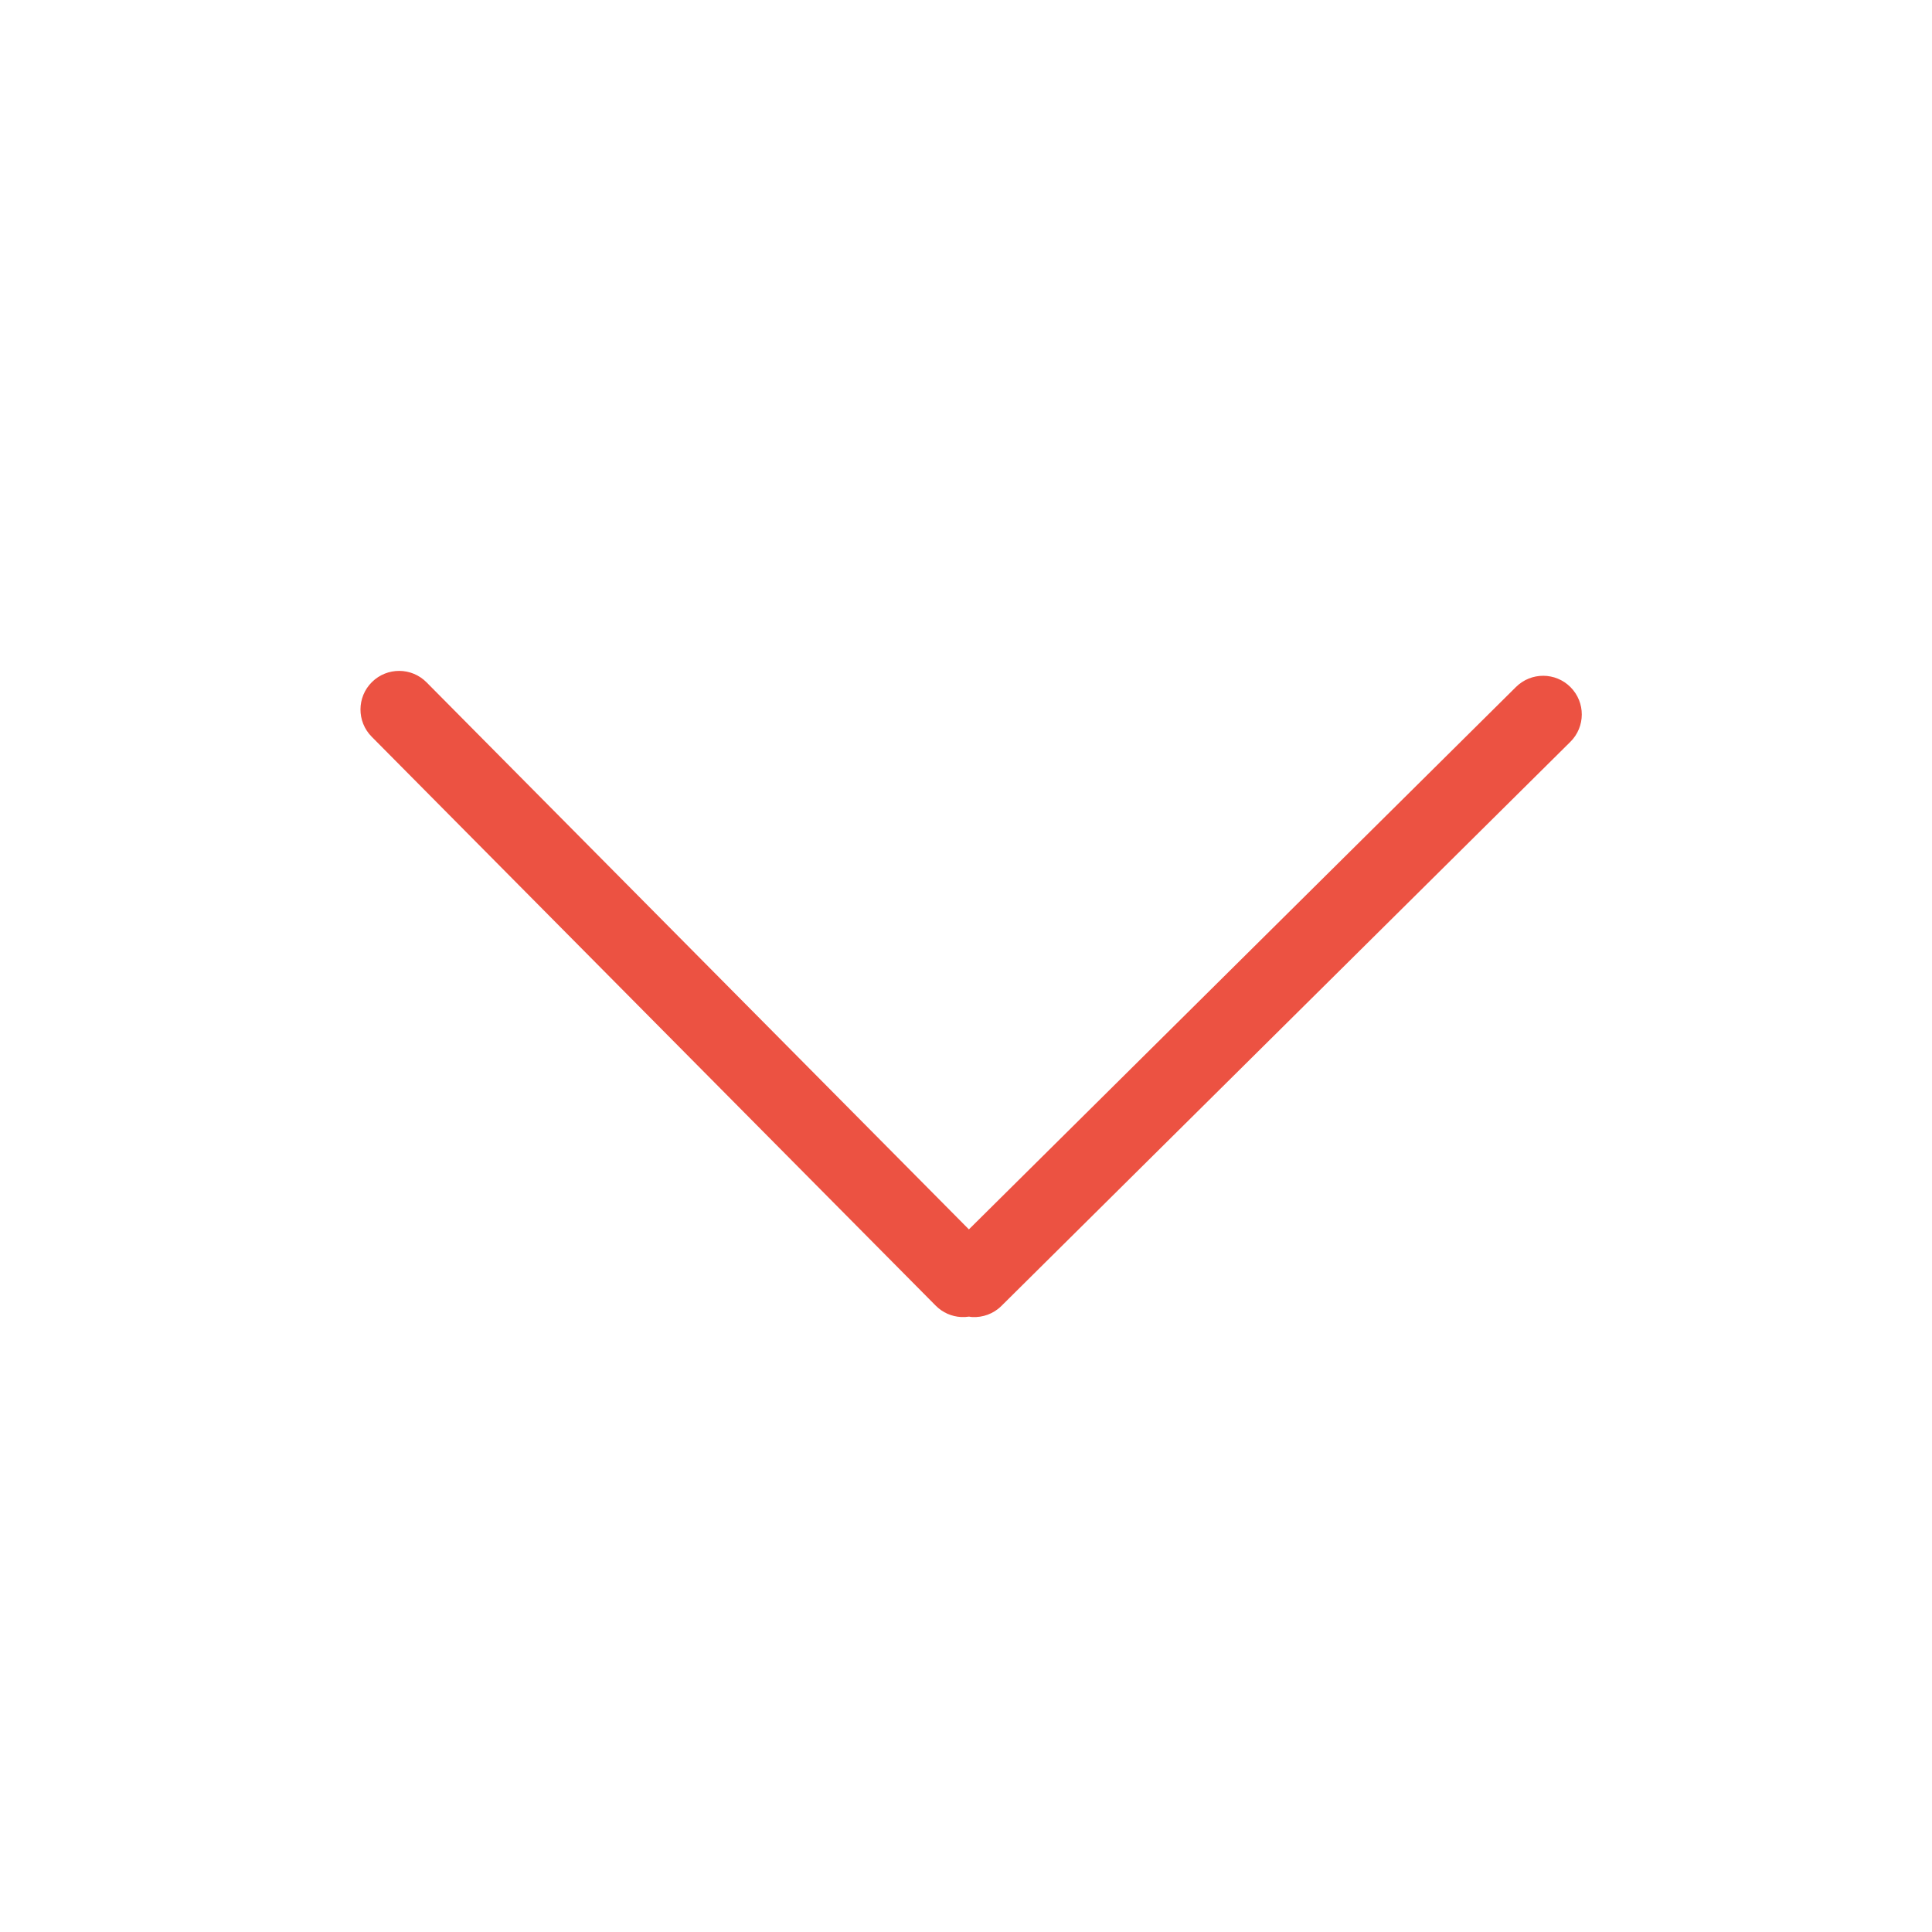
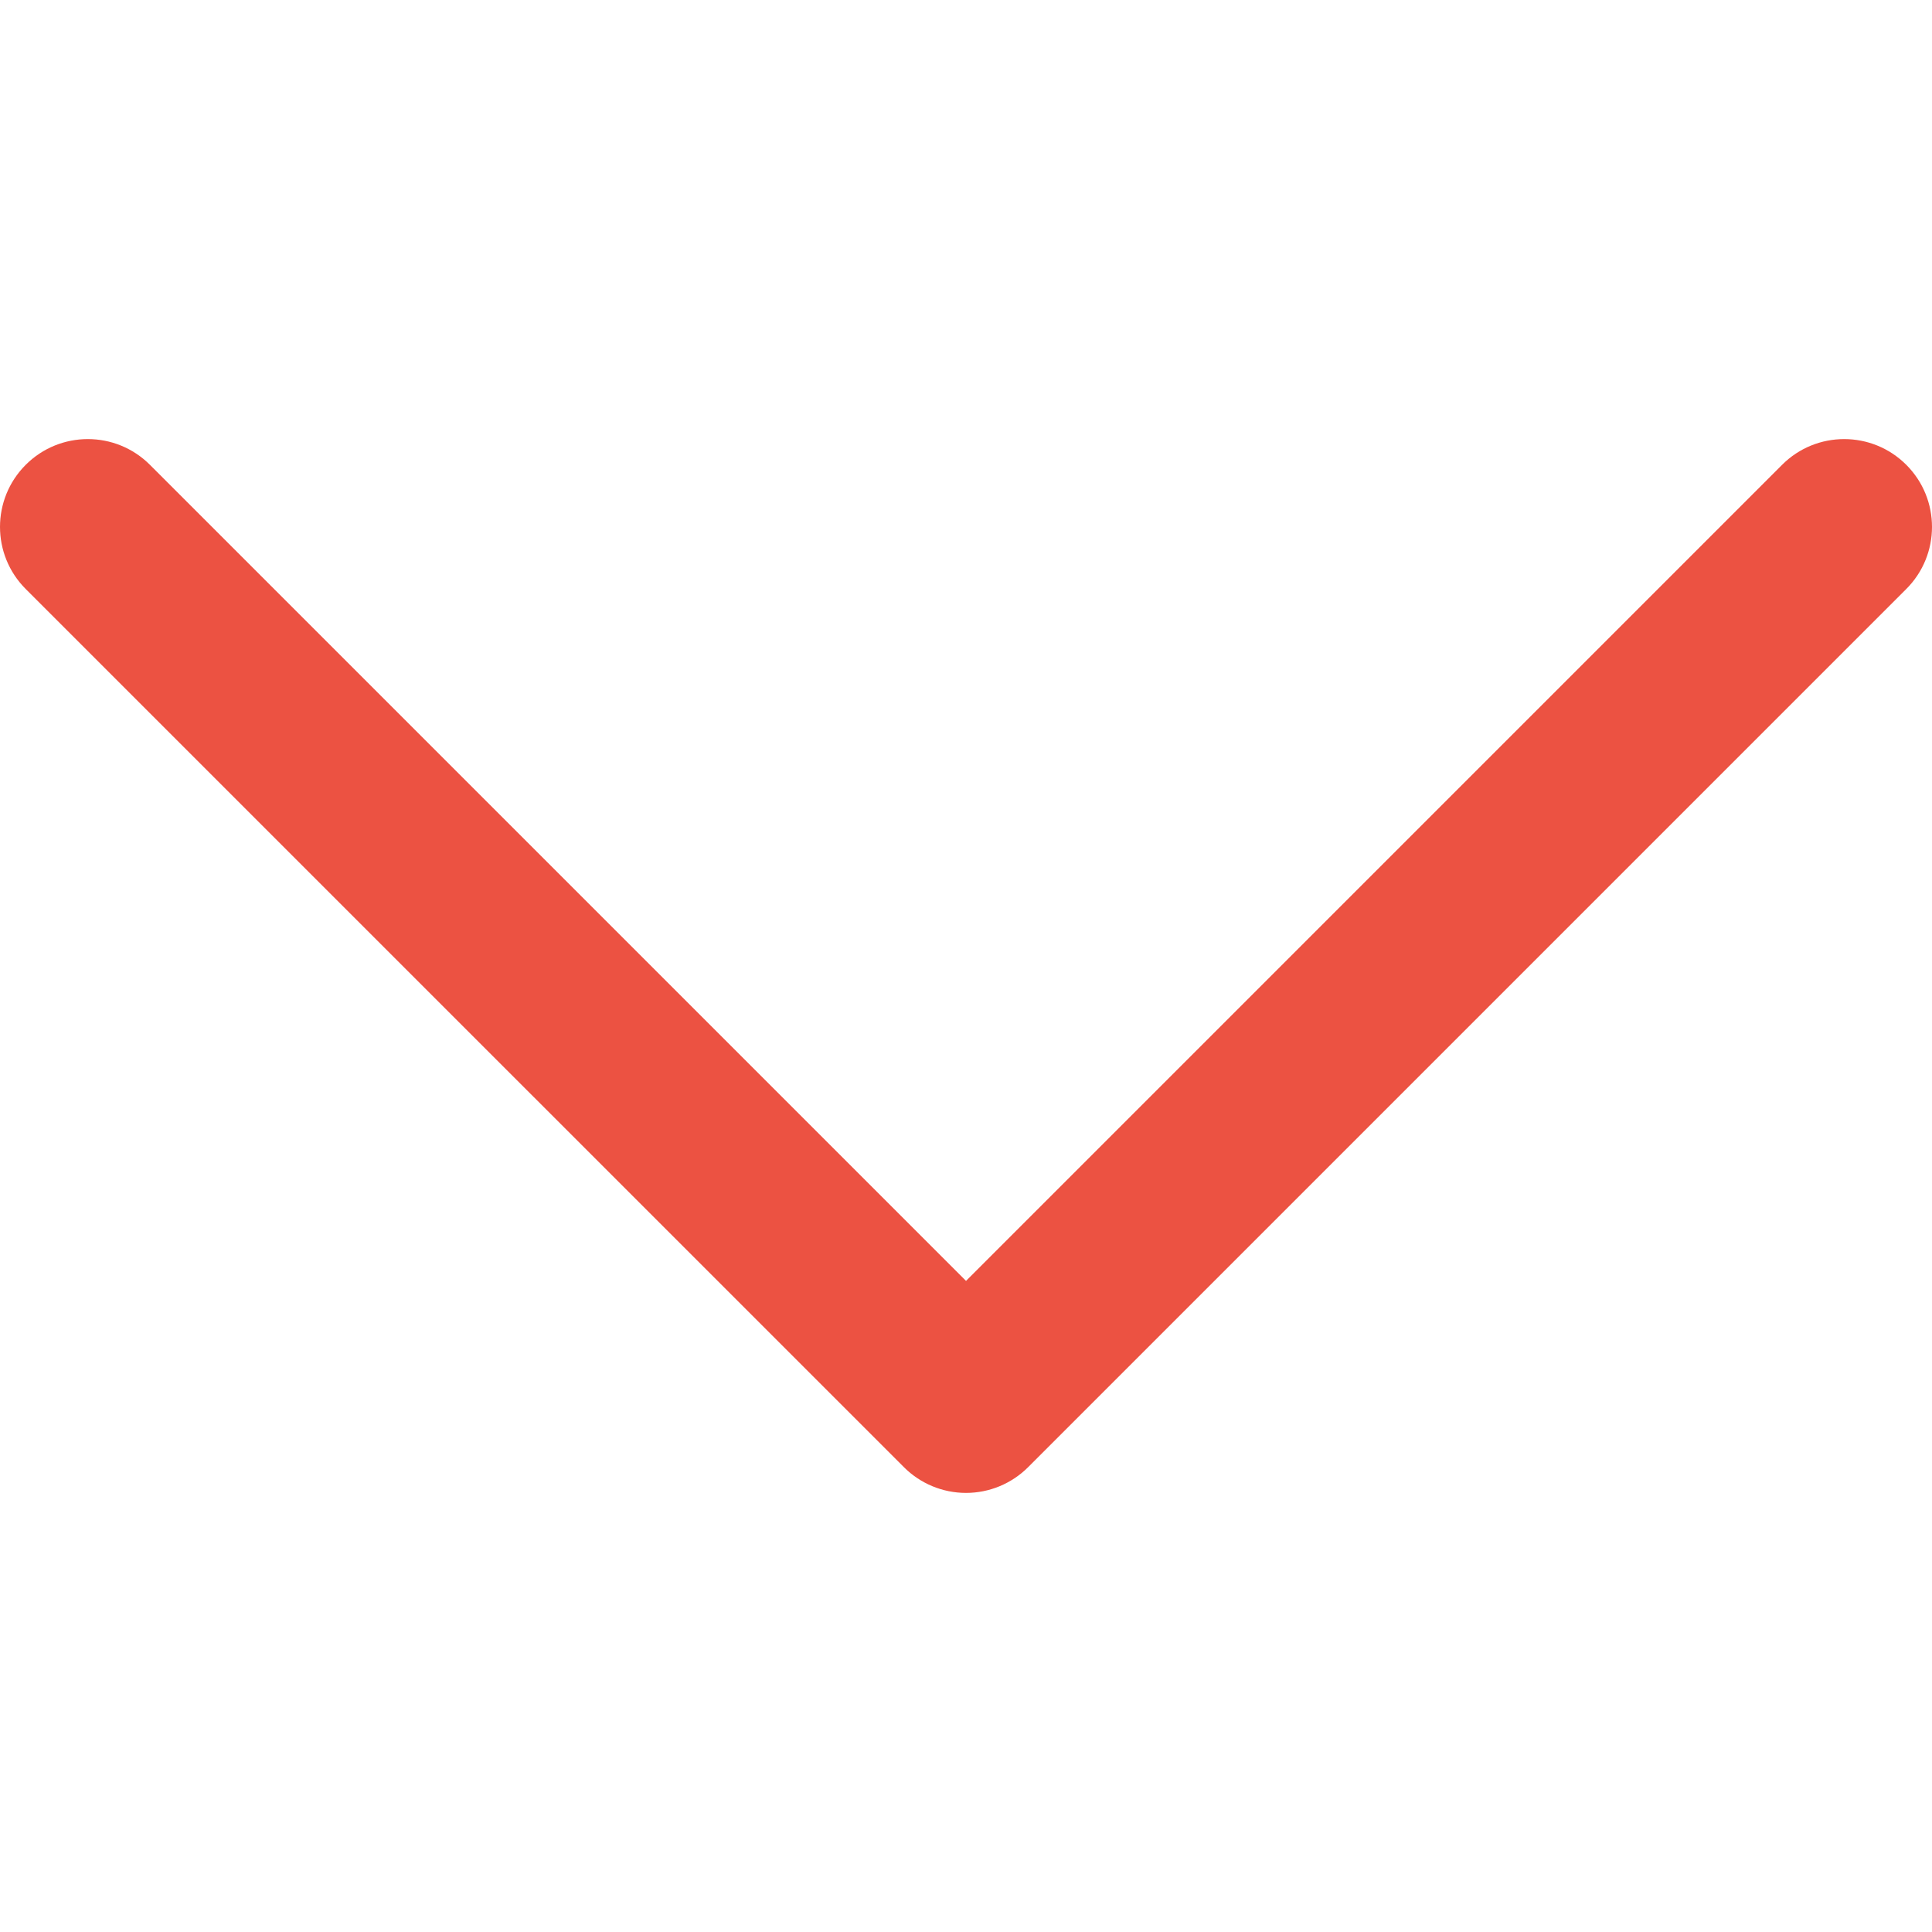
- <svg xmlns="http://www.w3.org/2000/svg" fill="#ec5242" version="1.1" id="Layer_1" width="64px" height="64px" viewBox="0 0 100 100" enable-background="new 0 0 100 100" xml:space="preserve">
-   <g id="SVGRepo_bgCarrier" stroke-width="0" />
-   <g id="SVGRepo_tracerCarrier" stroke-linecap="round" stroke-linejoin="round" />
-   <g id="SVGRepo_iconCarrier">
-     <g>
-       <path d="M78.466,35.559L50.15,63.633L22.078,35.317c-0.777-0.785-2.044-0.789-2.828-0.012s-0.789,2.044-0.012,2.827L48.432,67.58 c0.365,0.368,0.835,0.563,1.312,0.589c0.139,0.008,0.278-0.001,0.415-0.021c0.054,0.008,0.106,0.021,0.16,0.022 c0.544,0.029,1.099-0.162,1.515-0.576l29.447-29.196c0.785-0.777,0.79-2.043,0.012-2.828S79.249,34.781,78.466,35.559z" />
-     </g>
-   </g>
+ <svg xmlns="http://www.w3.org/2000/svg" fill="#ec5242" height="800px" width="800px" version="1.1" id="Layer_1" viewBox="0 0 330 330" xml:space="preserve">
+   <path id="XMLID_225_" d="M325.607,79.393c-5.857-5.857-15.355-5.858-21.213,0.001l-139.39,139.393L25.607,79.393  c-5.857-5.857-15.355-5.858-21.213,0.001c-5.858,5.858-5.858,15.355,0,21.213l150.004,150c2.813,2.813,6.628,4.393,10.606,4.393  s7.794-1.581,10.606-4.394l149.996-150C331.465,94.749,331.465,85.251,325.607,79.393z" />
</svg>
